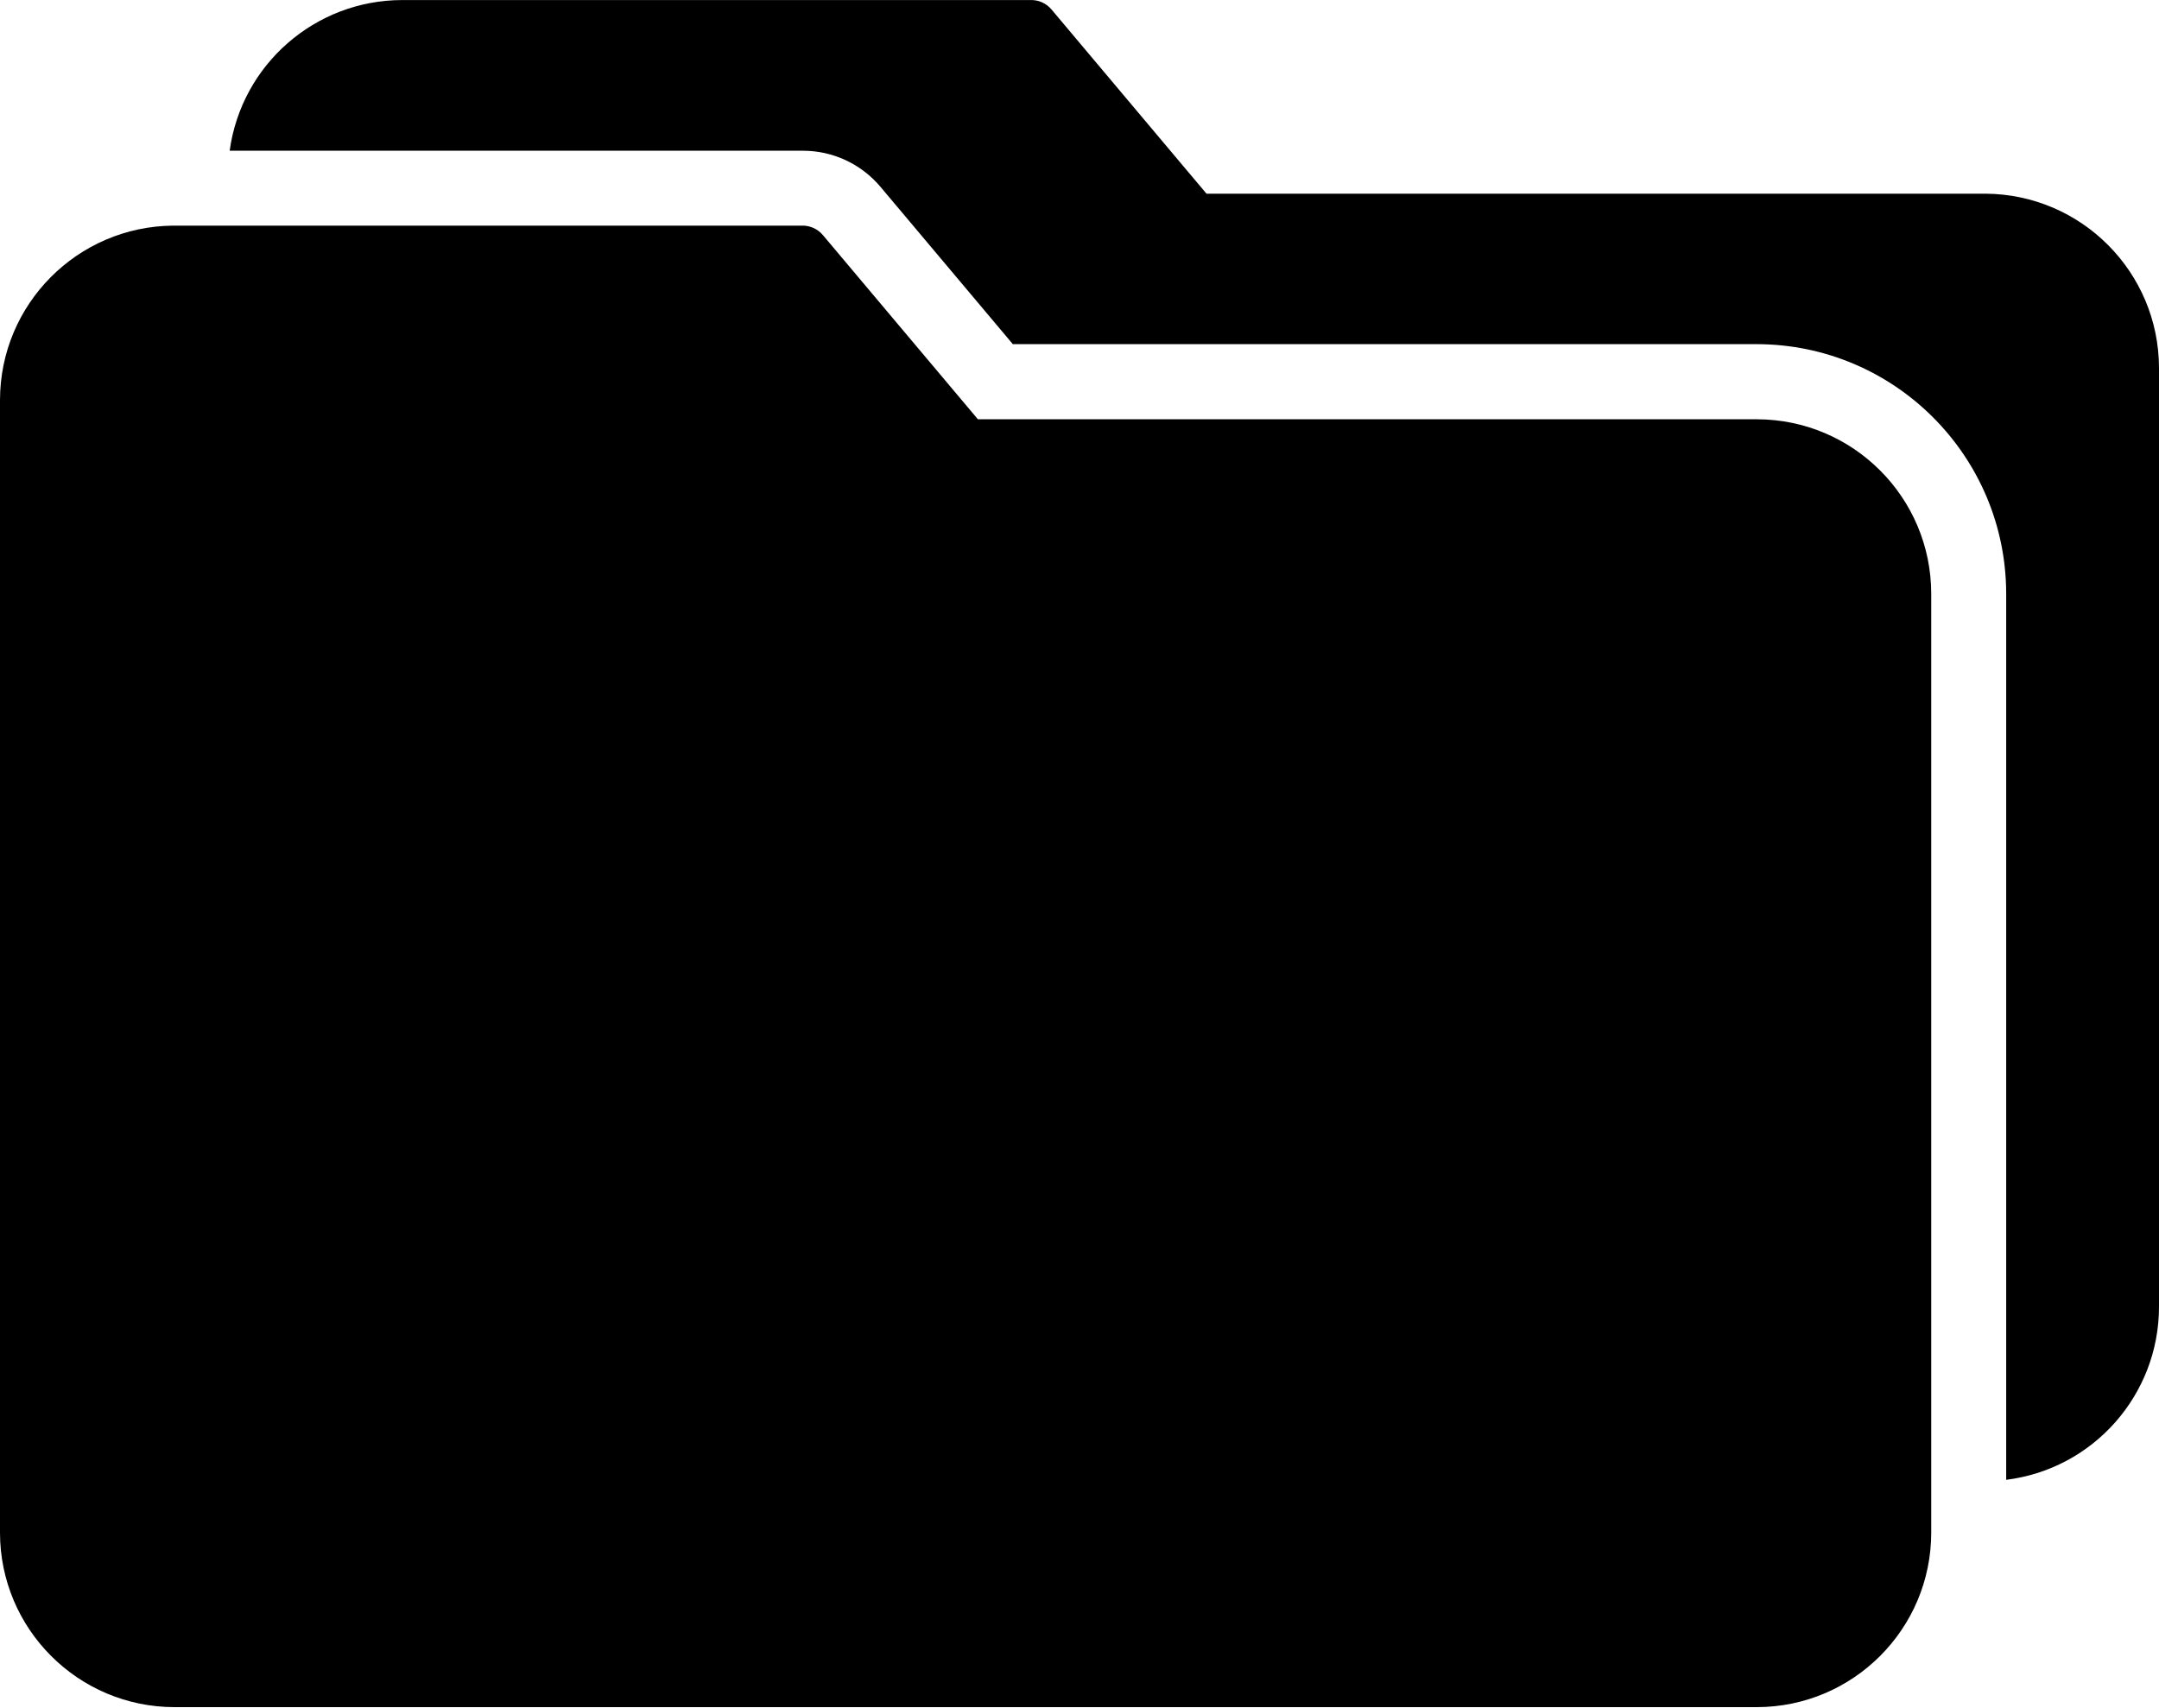
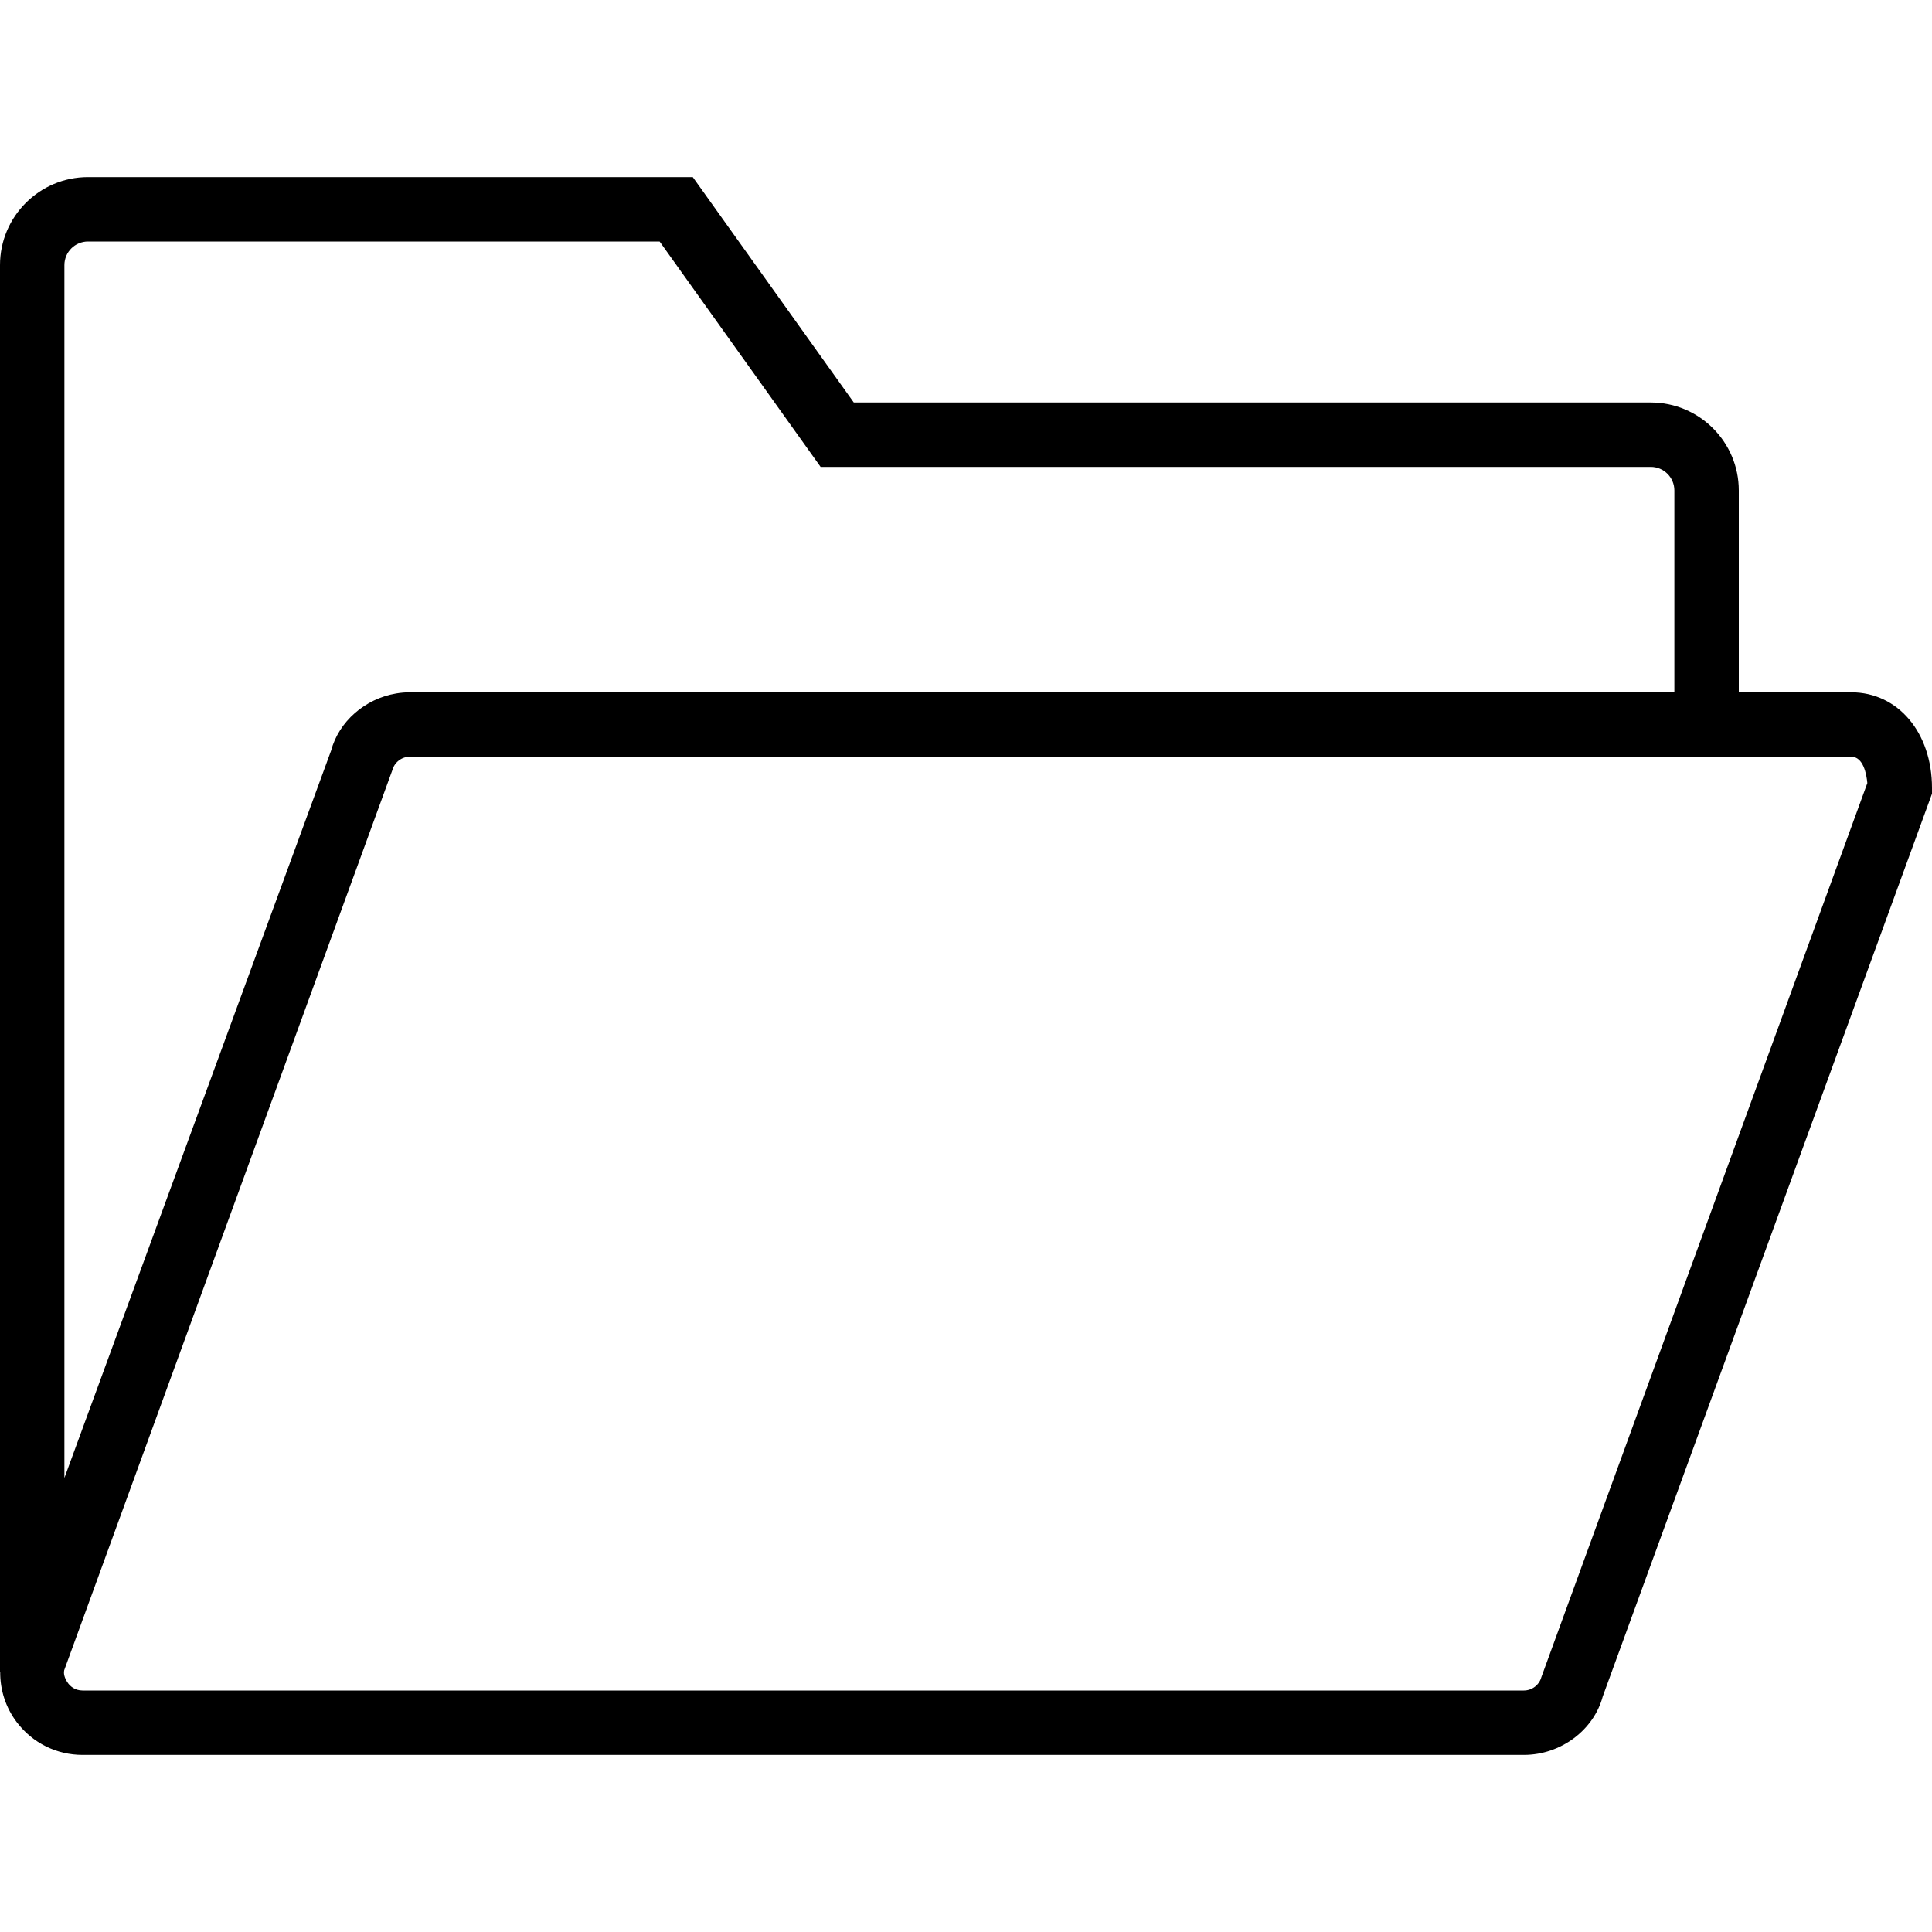
- <svg xmlns="http://www.w3.org/2000/svg" style="isolation:isolate" viewBox="300 1085.23 50 39.54" width="50pt" height="39.54pt">
+ <svg xmlns="http://www.w3.org/2000/svg" version="1.1" id="Capa_1" x="0px" y="0px" viewBox="0 0 60 60" style="enable-background:new 0 0 60 60;" xml:space="preserve">
+   <path d="M57.49,21.5H54v-6.268c0-1.507-1.226-2.732-2.732-2.732H26.515l-5-7H2.732C1.226,5.5,0,6.726,0,8.232v43.687l0.006,0  c-0.005,0.563,0.17,1.114,0.522,1.575C1.018,54.134,1.76,54.5,2.565,54.5h44.759c1.156,0,2.174-0.779,2.45-1.813L60,24.649v-0.177  C60,22.75,58.944,21.5,57.49,21.5z M2,8.232C2,7.828,2.329,7.5,2.732,7.5h17.753l5,7h25.782c0.404,0,0.732,0.328,0.732,0.732V21.5  H12.731c-0.144,0-0.287,0.012-0.426,0.036c-0.973,0.163-1.782,0.873-2.023,1.776L2,45.899V8.232z M47.869,52.083  c-0.066,0.245-0.291,0.417-0.545,0.417H2.565c-0.243,0-0.385-0.139-0.448-0.222c-0.063-0.082-0.16-0.256-0.123-0.408l10.191-27.953  c0.066-0.245,0.291-0.417,0.545-0.417H54h3.49c0.38,0,0.477,0.546,0.502,0.819L47.869,52.083z" />
  <g>
-     <g>
-       <g>
-         <g>
-           <path d=" M 340.686 1094.941 L 322.647 1094.941 L 319.059 1090.677 C 318.938 1090.532 318.757 1090.45 318.569 1090.456 L 304.015 1090.456 C 301.793 1090.472 300 1092.278 300 1094.5 L 300 1120.731 C 300.003 1122.96 301.81 1124.767 304.039 1124.77 L 340.686 1124.77 C 342.916 1124.767 344.723 1122.96 344.725 1120.731 L 344.725 1098.981 C 344.723 1096.751 342.916 1094.944 340.686 1094.941 Z " fill="rgb(0,0,0)" />
-         </g>
-       </g>
-       <g>
-         <g>
-           <path d=" M 345.985 1089.716 L 327.941 1089.716 L 324.353 1085.451 C 324.232 1085.306 324.051 1085.225 323.863 1085.231 L 309.314 1085.231 C 307.298 1085.234 305.593 1086.723 305.319 1088.721 L 318.588 1088.721 C 319.284 1088.719 319.945 1089.026 320.392 1089.559 L 323.456 1093.201 L 340.686 1093.201 C 343.873 1093.207 346.455 1095.789 346.461 1098.976 L 346.461 1119.505 C 348.481 1119.253 349.998 1117.536 350 1115.5 L 350 1093.75 C 349.995 1091.532 348.203 1089.732 345.985 1089.716 Z " fill="rgb(0,0,0)" />
-         </g>
-       </g>
-     </g>
-   </g>
+ </g>
+   <g>
+ </g>
+   <g>
+ </g>
+   <g>
+ </g>
+   <g>
+ </g>
+   <g>
+ </g>
+   <g>
+ </g>
+   <g>
+ </g>
+   <g>
+ </g>
+   <g>
+ </g>
+   <g>
+ </g>
+   <g>
+ </g>
+   <g>
+ </g>
+   <g>
+ </g>
+   <g>
+ </g>
</svg>
